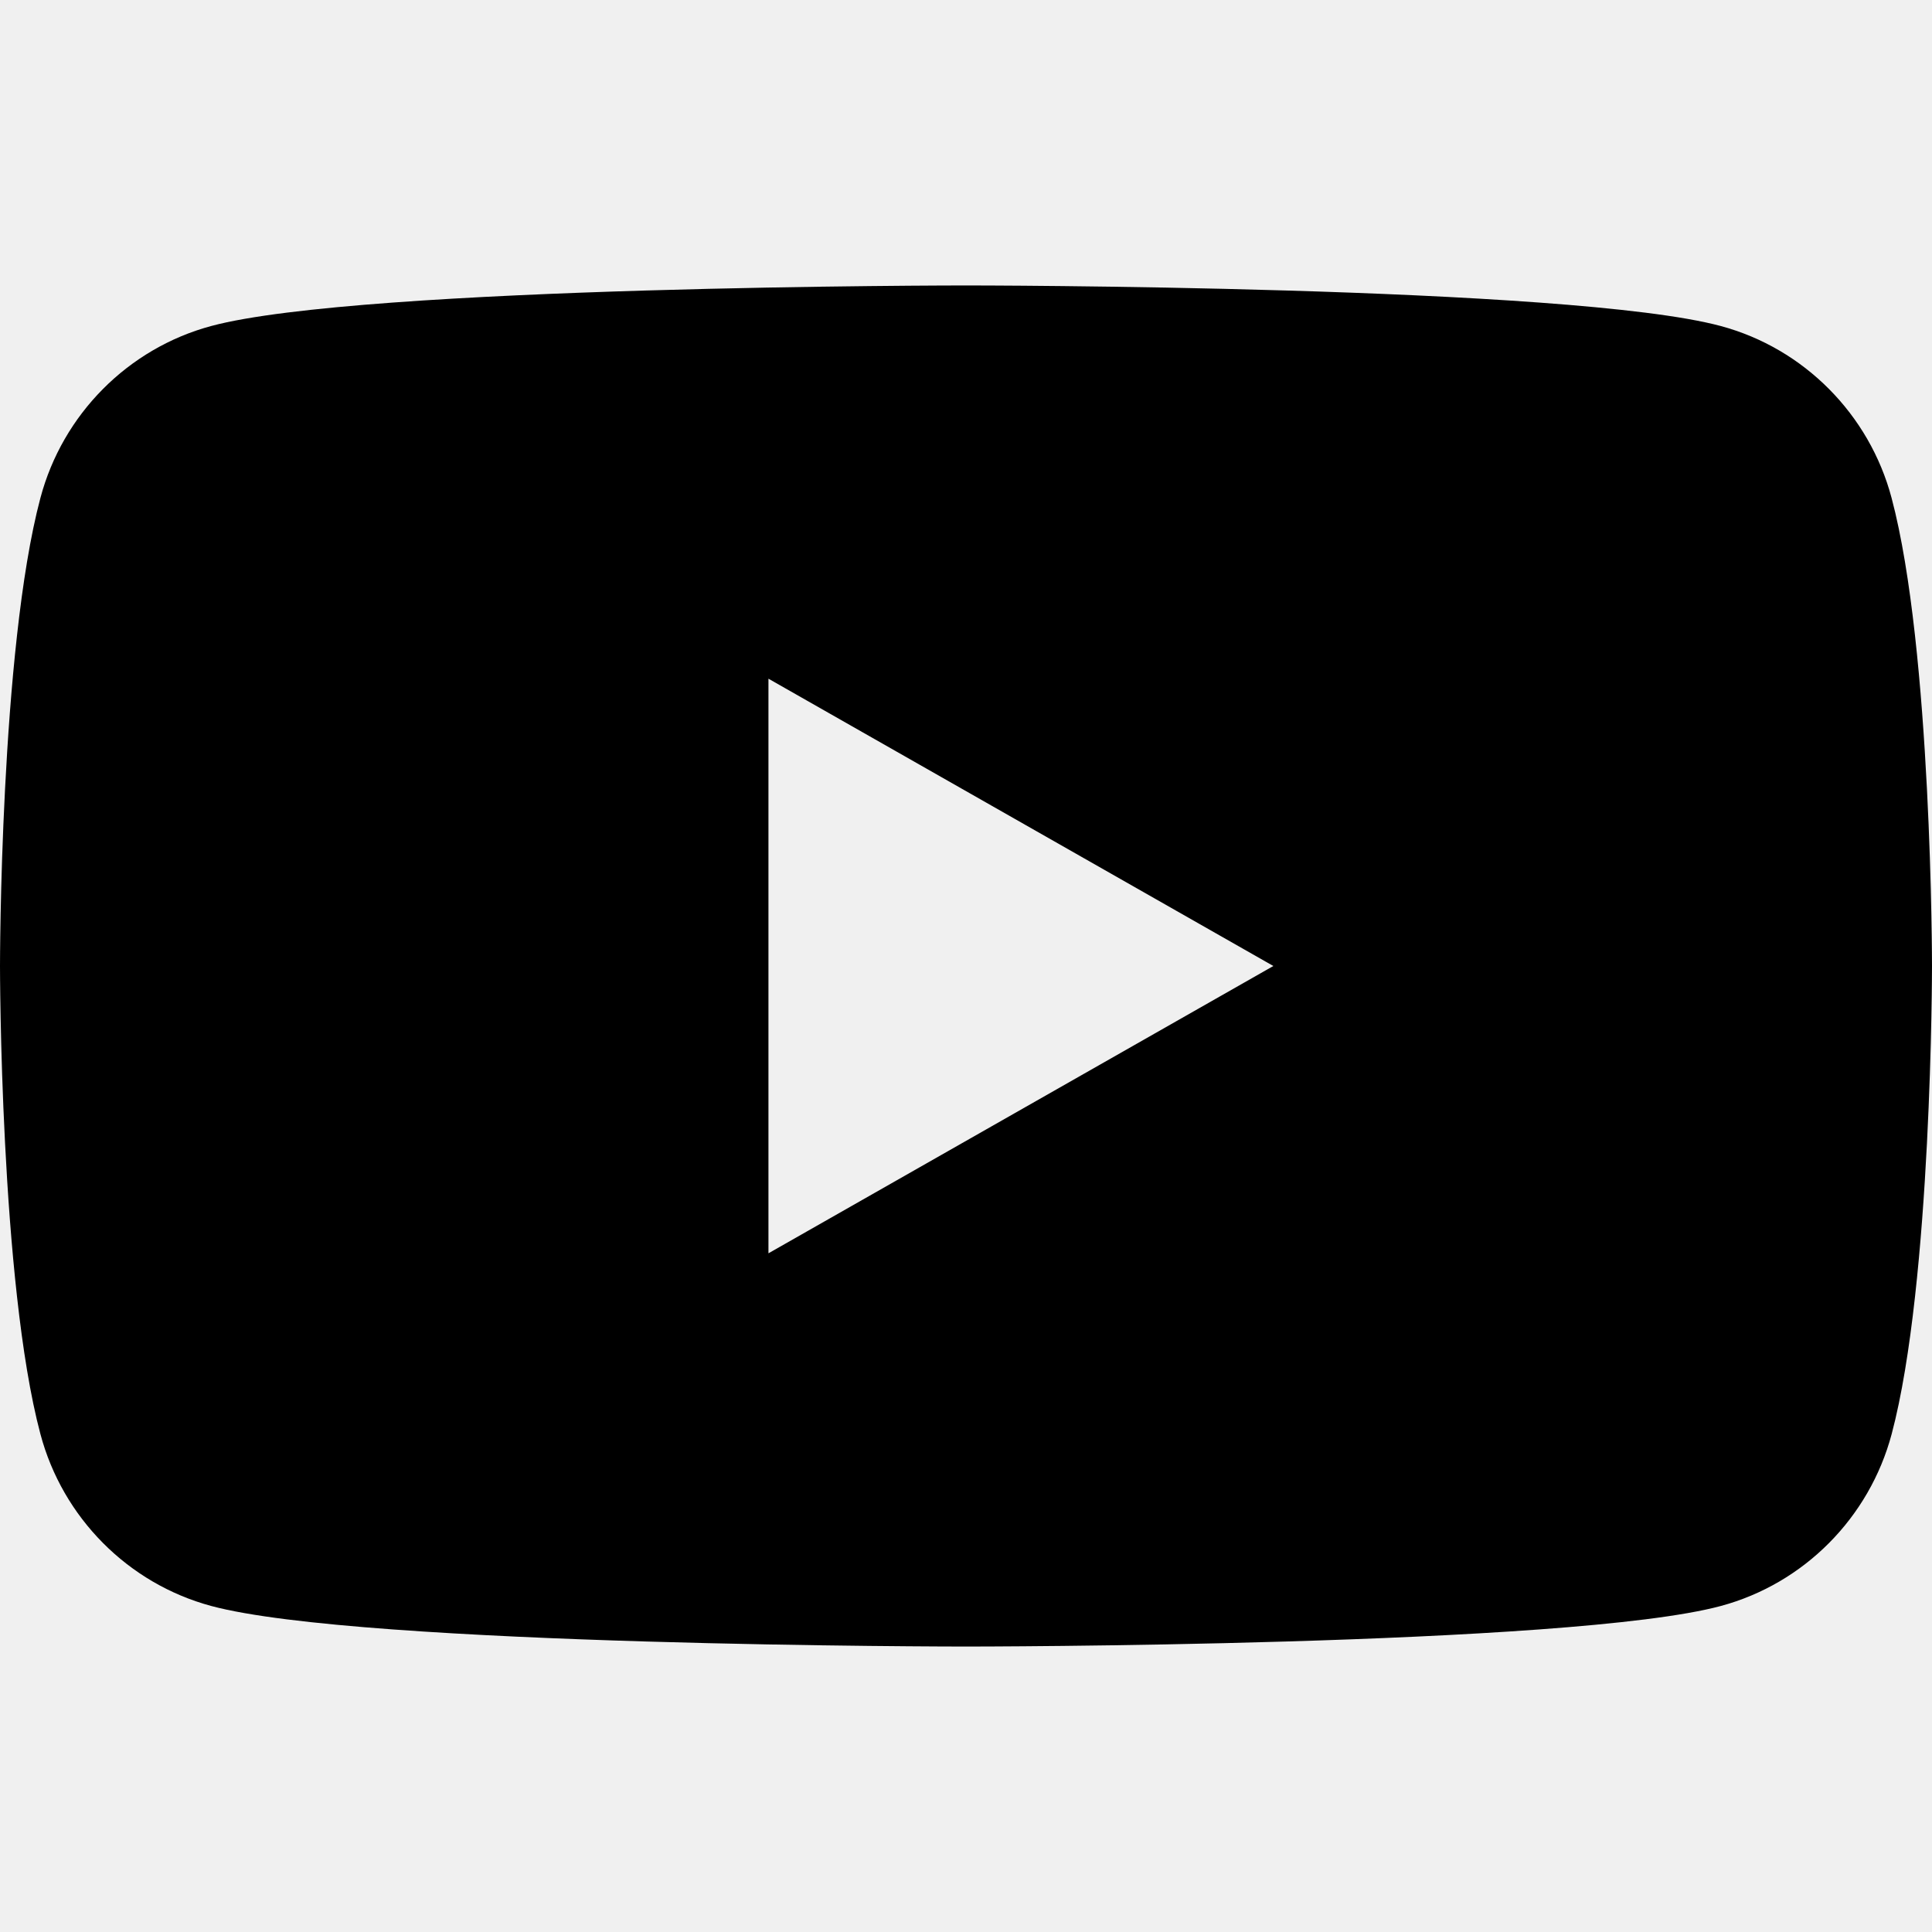
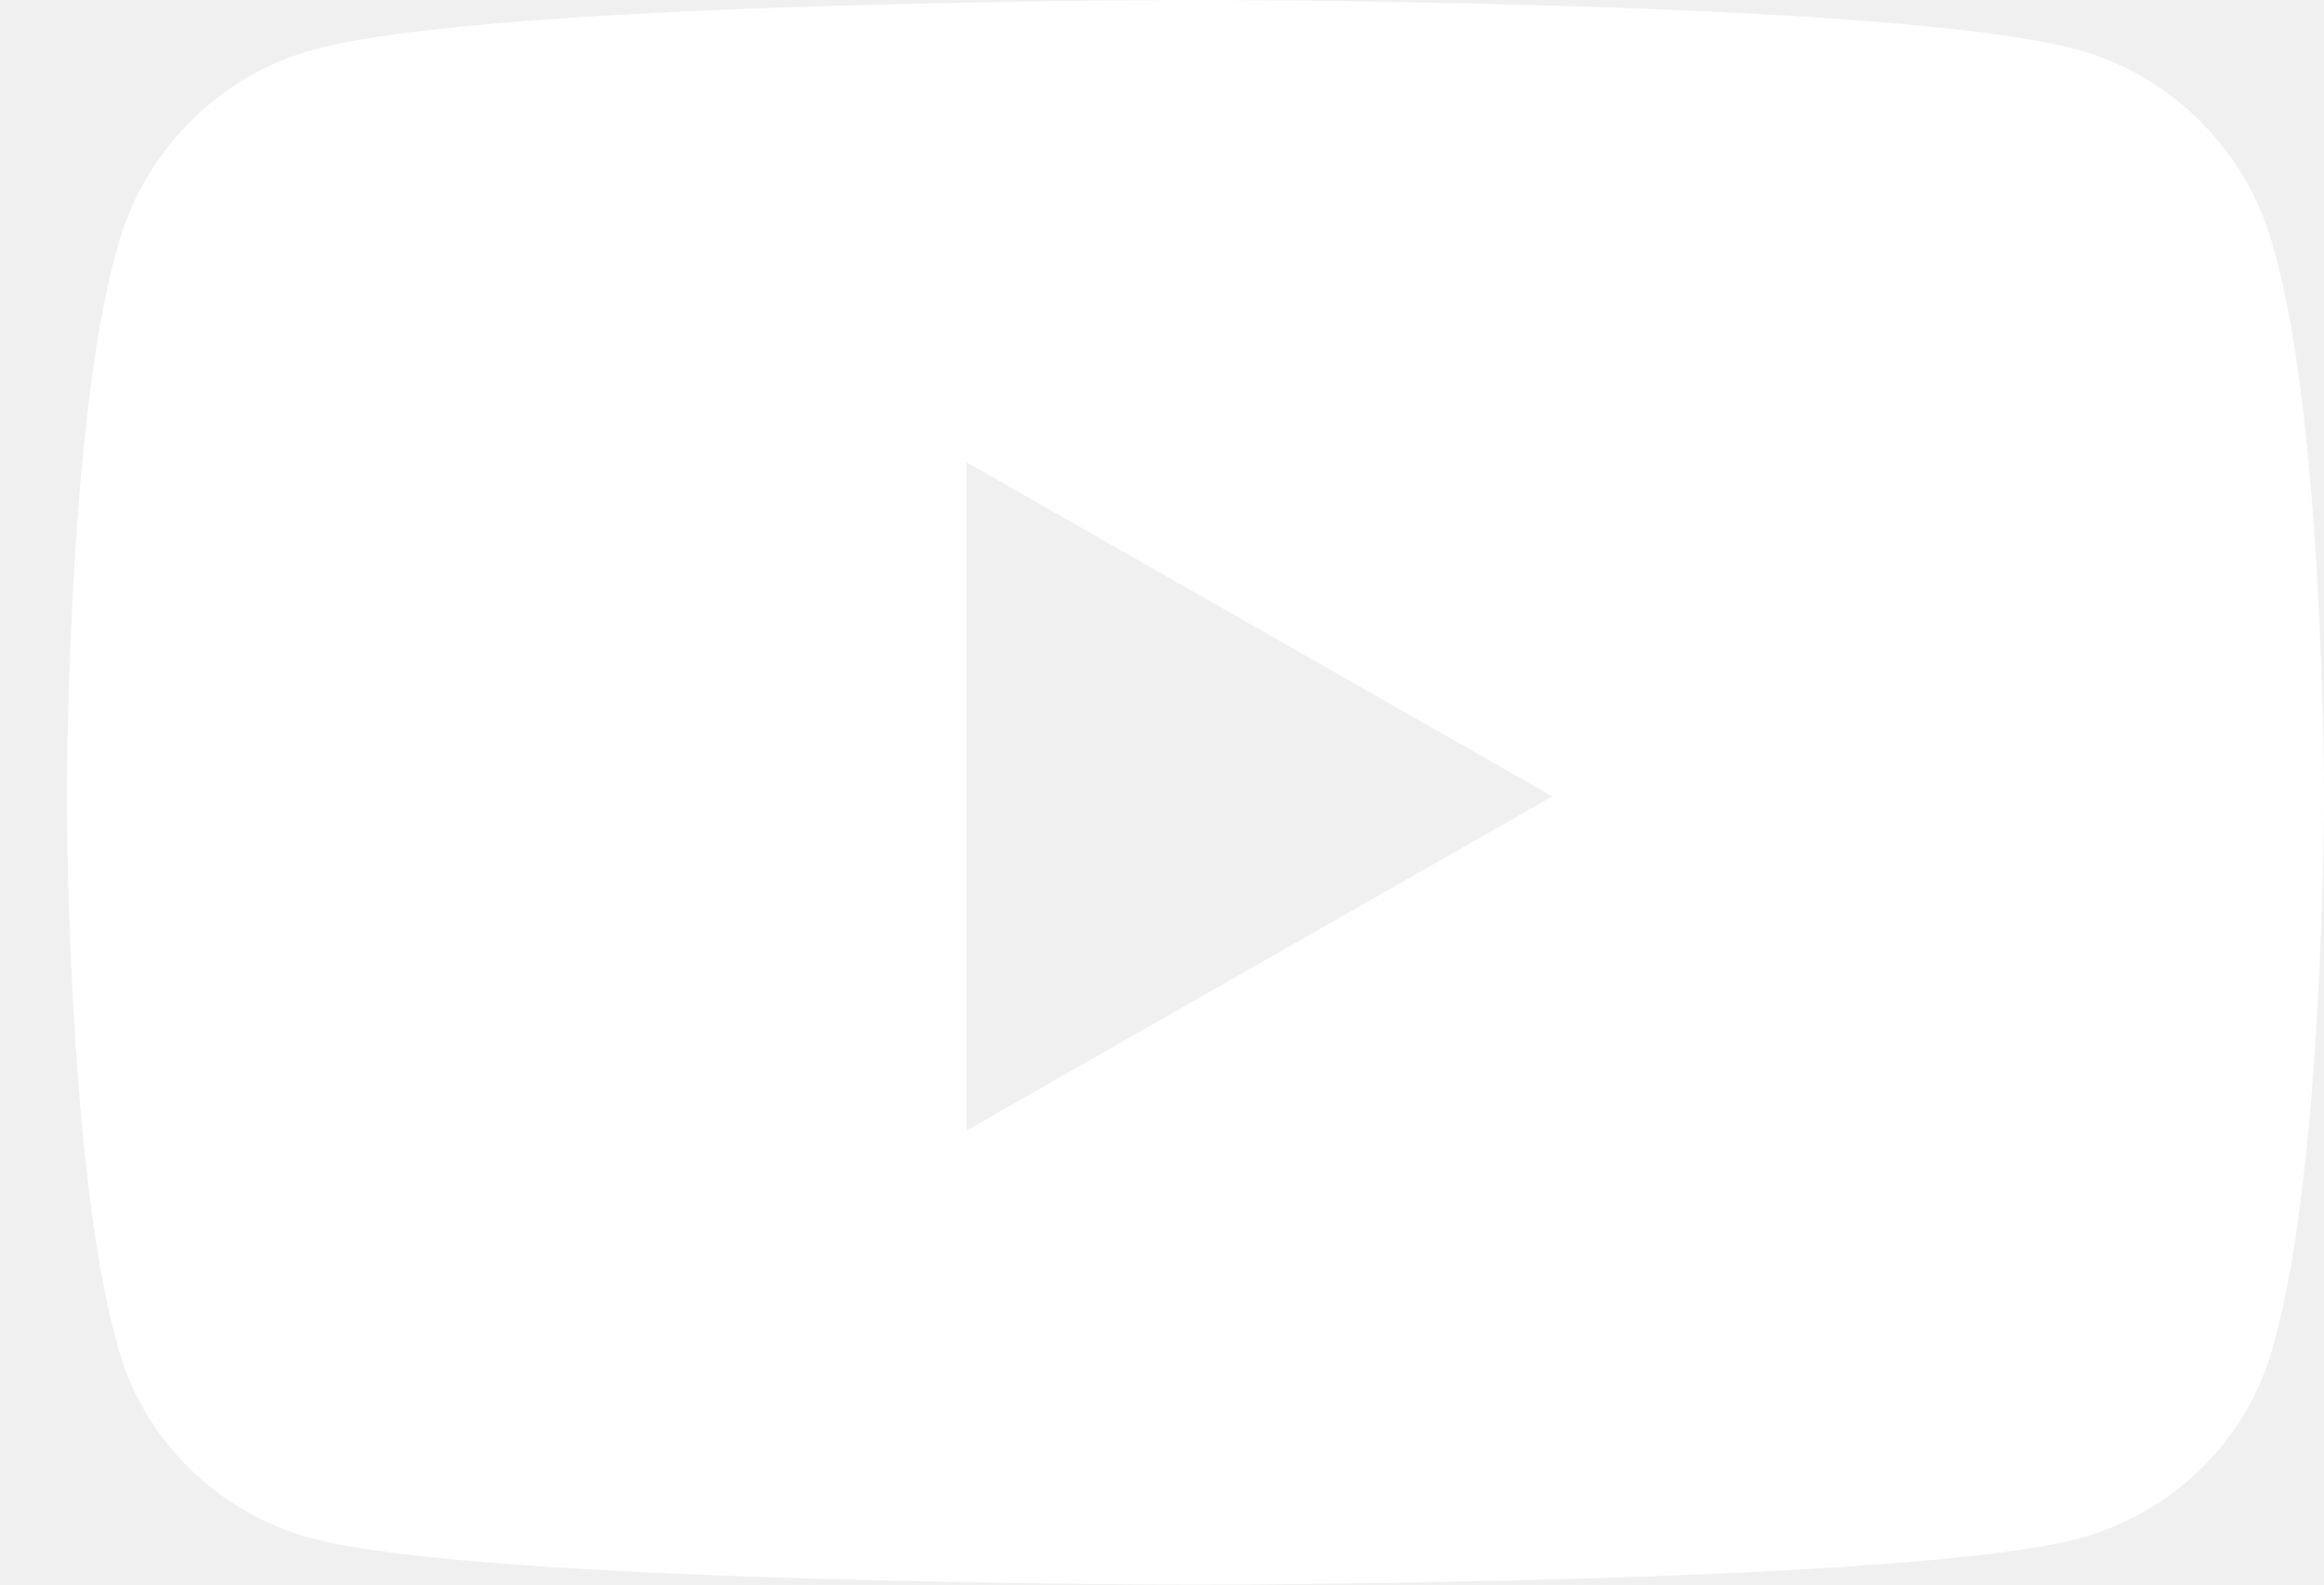
- <svg xmlns="http://www.w3.org/2000/svg" version="1.1" id="Capa_1" x="0px" y="0px" viewBox="0 0 24 24" style="enable-background:new 0 0 24 24;" xml:space="preserve" width="512" height="512">
-   <g id="XMLID_184_">
-     <path d="M23.498,6.186c-0.276-1.039-1.089-1.858-2.122-2.136C19.505,3.546,12,3.546,12,3.546s-7.505,0-9.377,0.504   C1.591,4.328,0.778,5.146,0.502,6.186C0,8.07,0,12,0,12s0,3.93,0.502,5.814c0.276,1.039,1.089,1.858,2.122,2.136   C4.495,20.454,12,20.454,12,20.454s7.505,0,9.377-0.504c1.032-0.278,1.845-1.096,2.122-2.136C24,15.93,24,12,24,12   S24,8.07,23.498,6.186z M9.546,15.569V8.431L15.818,12L9.546,15.569z" />
-   </g>
+ <svg xmlns="http://www.w3.org/2000/svg" width="22" height="15" viewBox="0 0 22 15" fill="none">
+   <path d="M21.531 2.383C22 4.023 22 7.539 22 7.539C22 7.539 22 11.016 21.531 12.695C21.297 13.633 20.555 14.336 19.656 14.57C17.977 15 11.336 15 11.336 15C11.336 15 4.656 15 2.977 14.57C2.078 14.336 1.336 13.633 1.102 12.695C0.633 11.016 0.633 7.539 0.633 7.539C0.633 7.539 0.633 4.023 1.102 2.383C1.336 1.445 2.078 0.703 2.977 0.469C4.656 0 11.336 0 11.336 0C11.336 0 17.977 0 19.656 0.469C20.555 0.703 21.297 1.445 21.531 2.383ZM9.148 10.703L14.695 7.539L9.148 4.375V10.703Z" fill="white" />
</svg>
